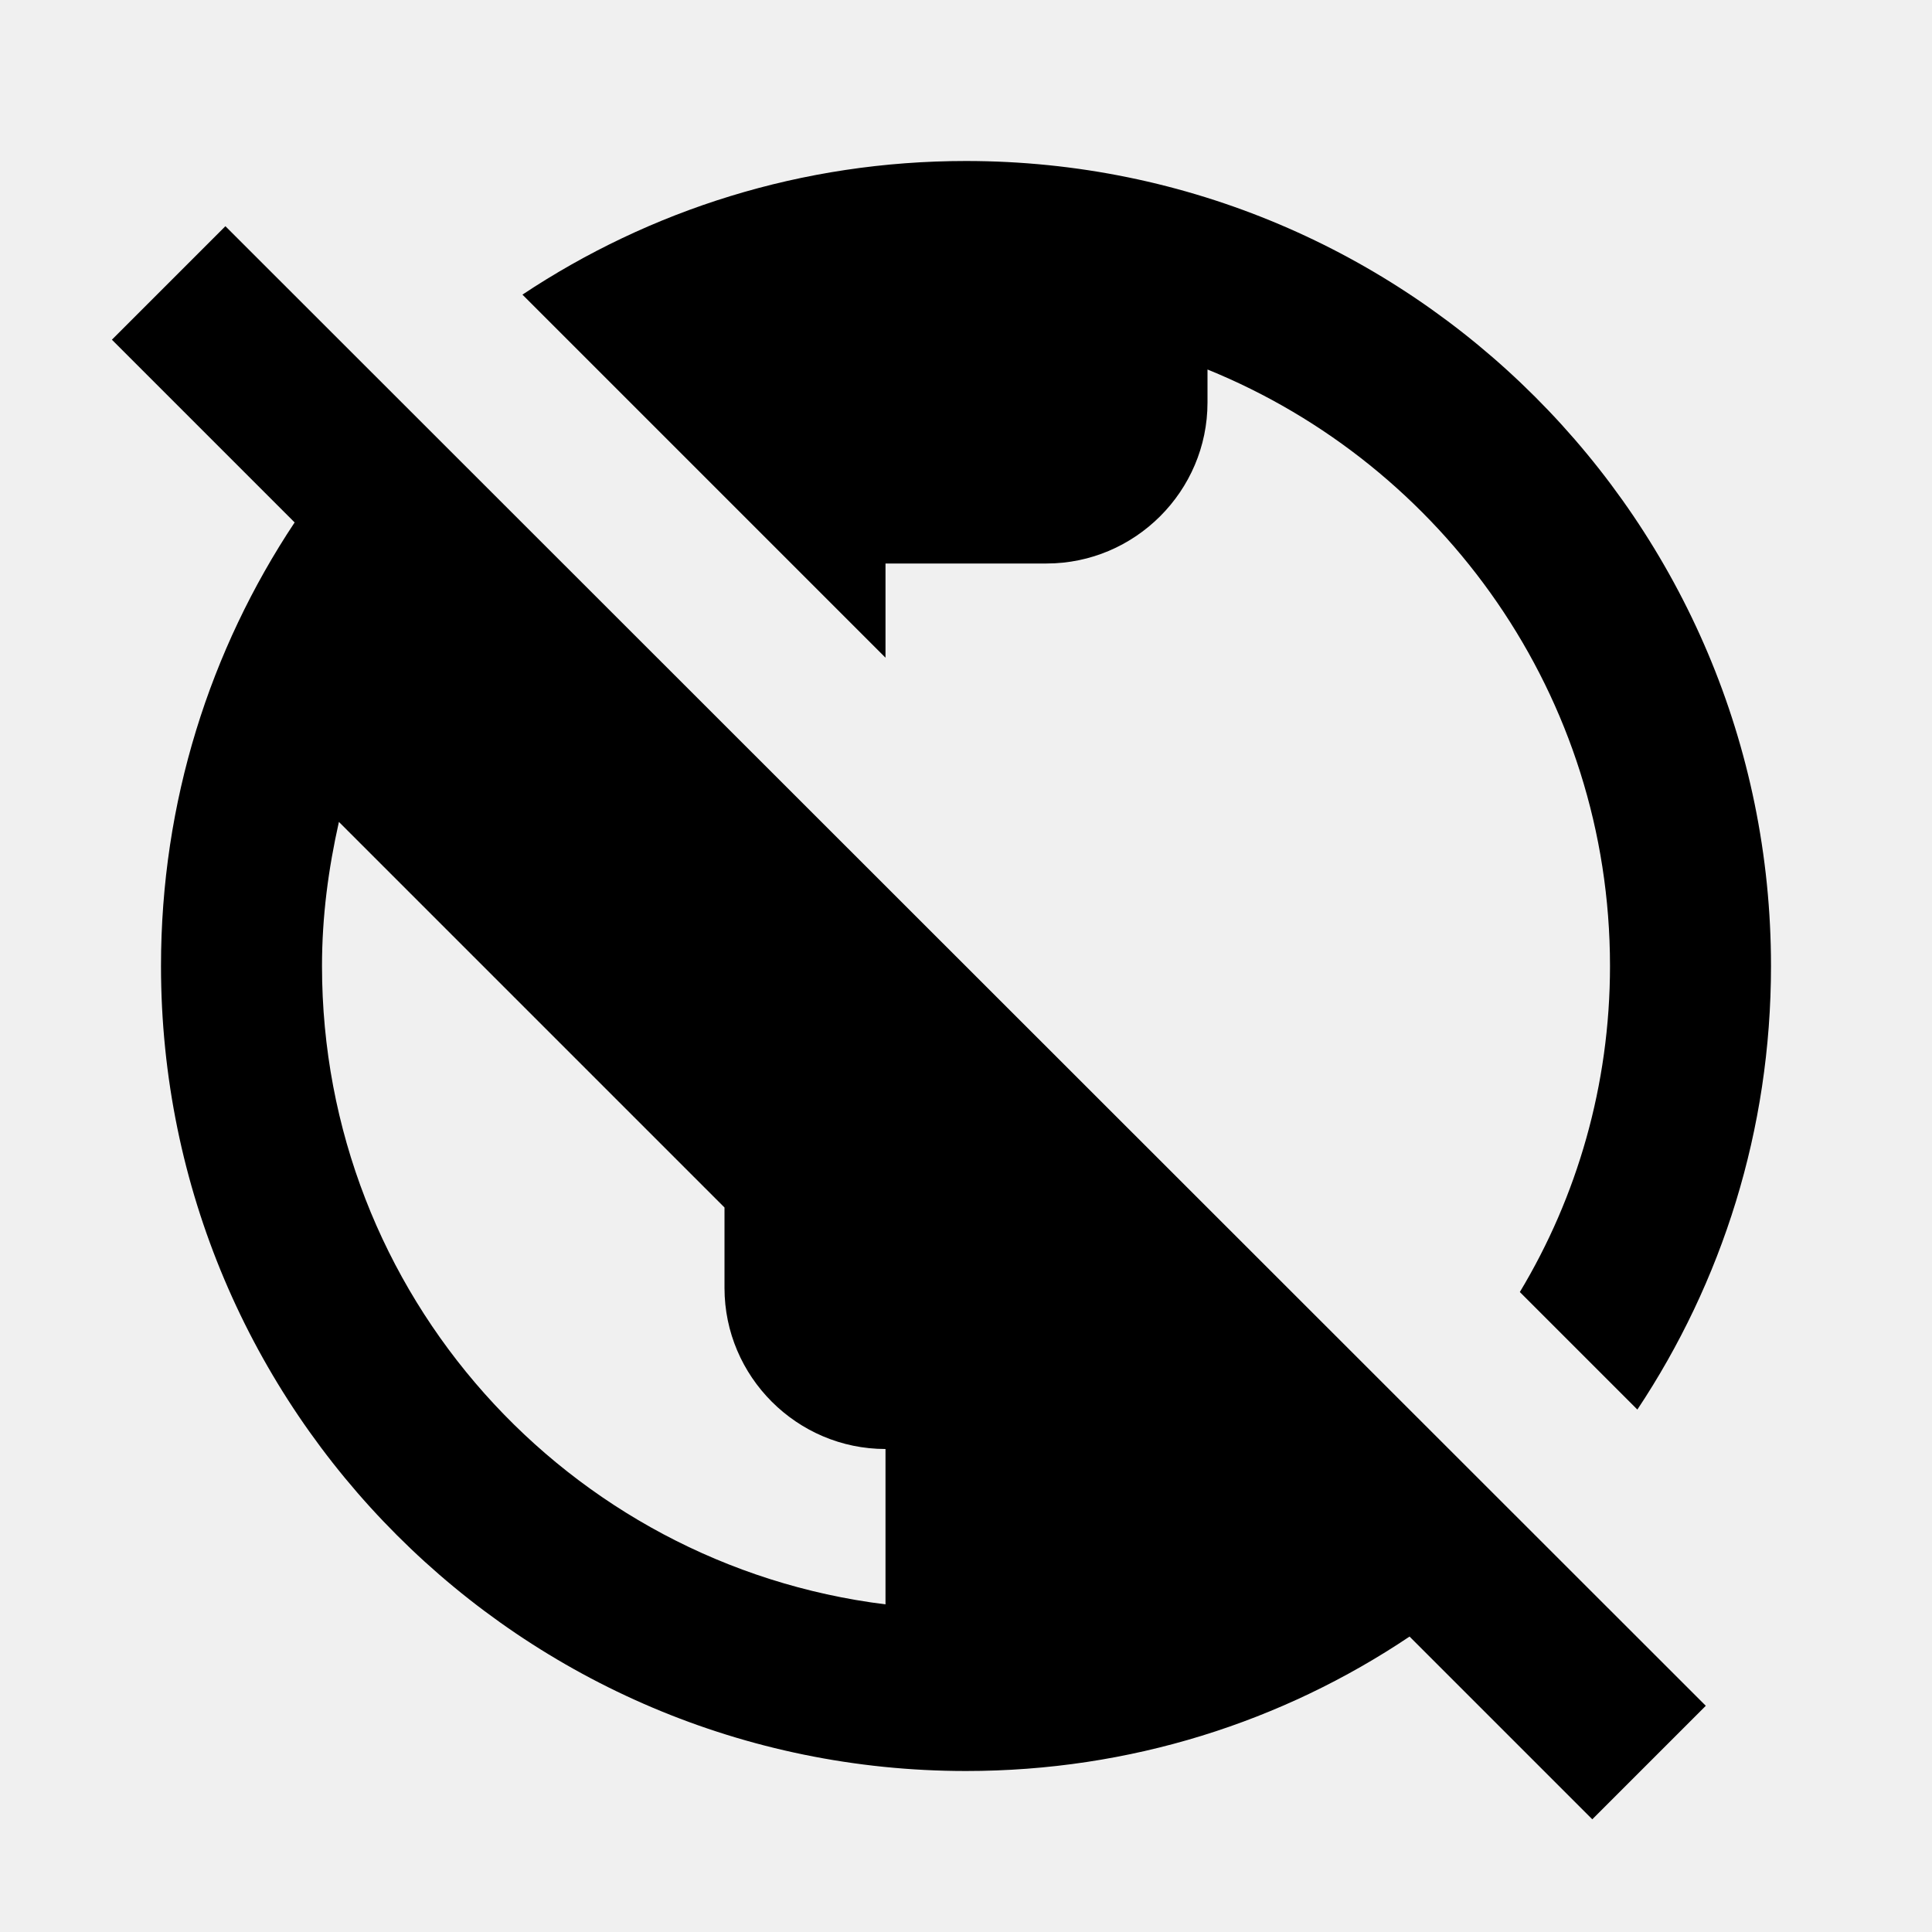
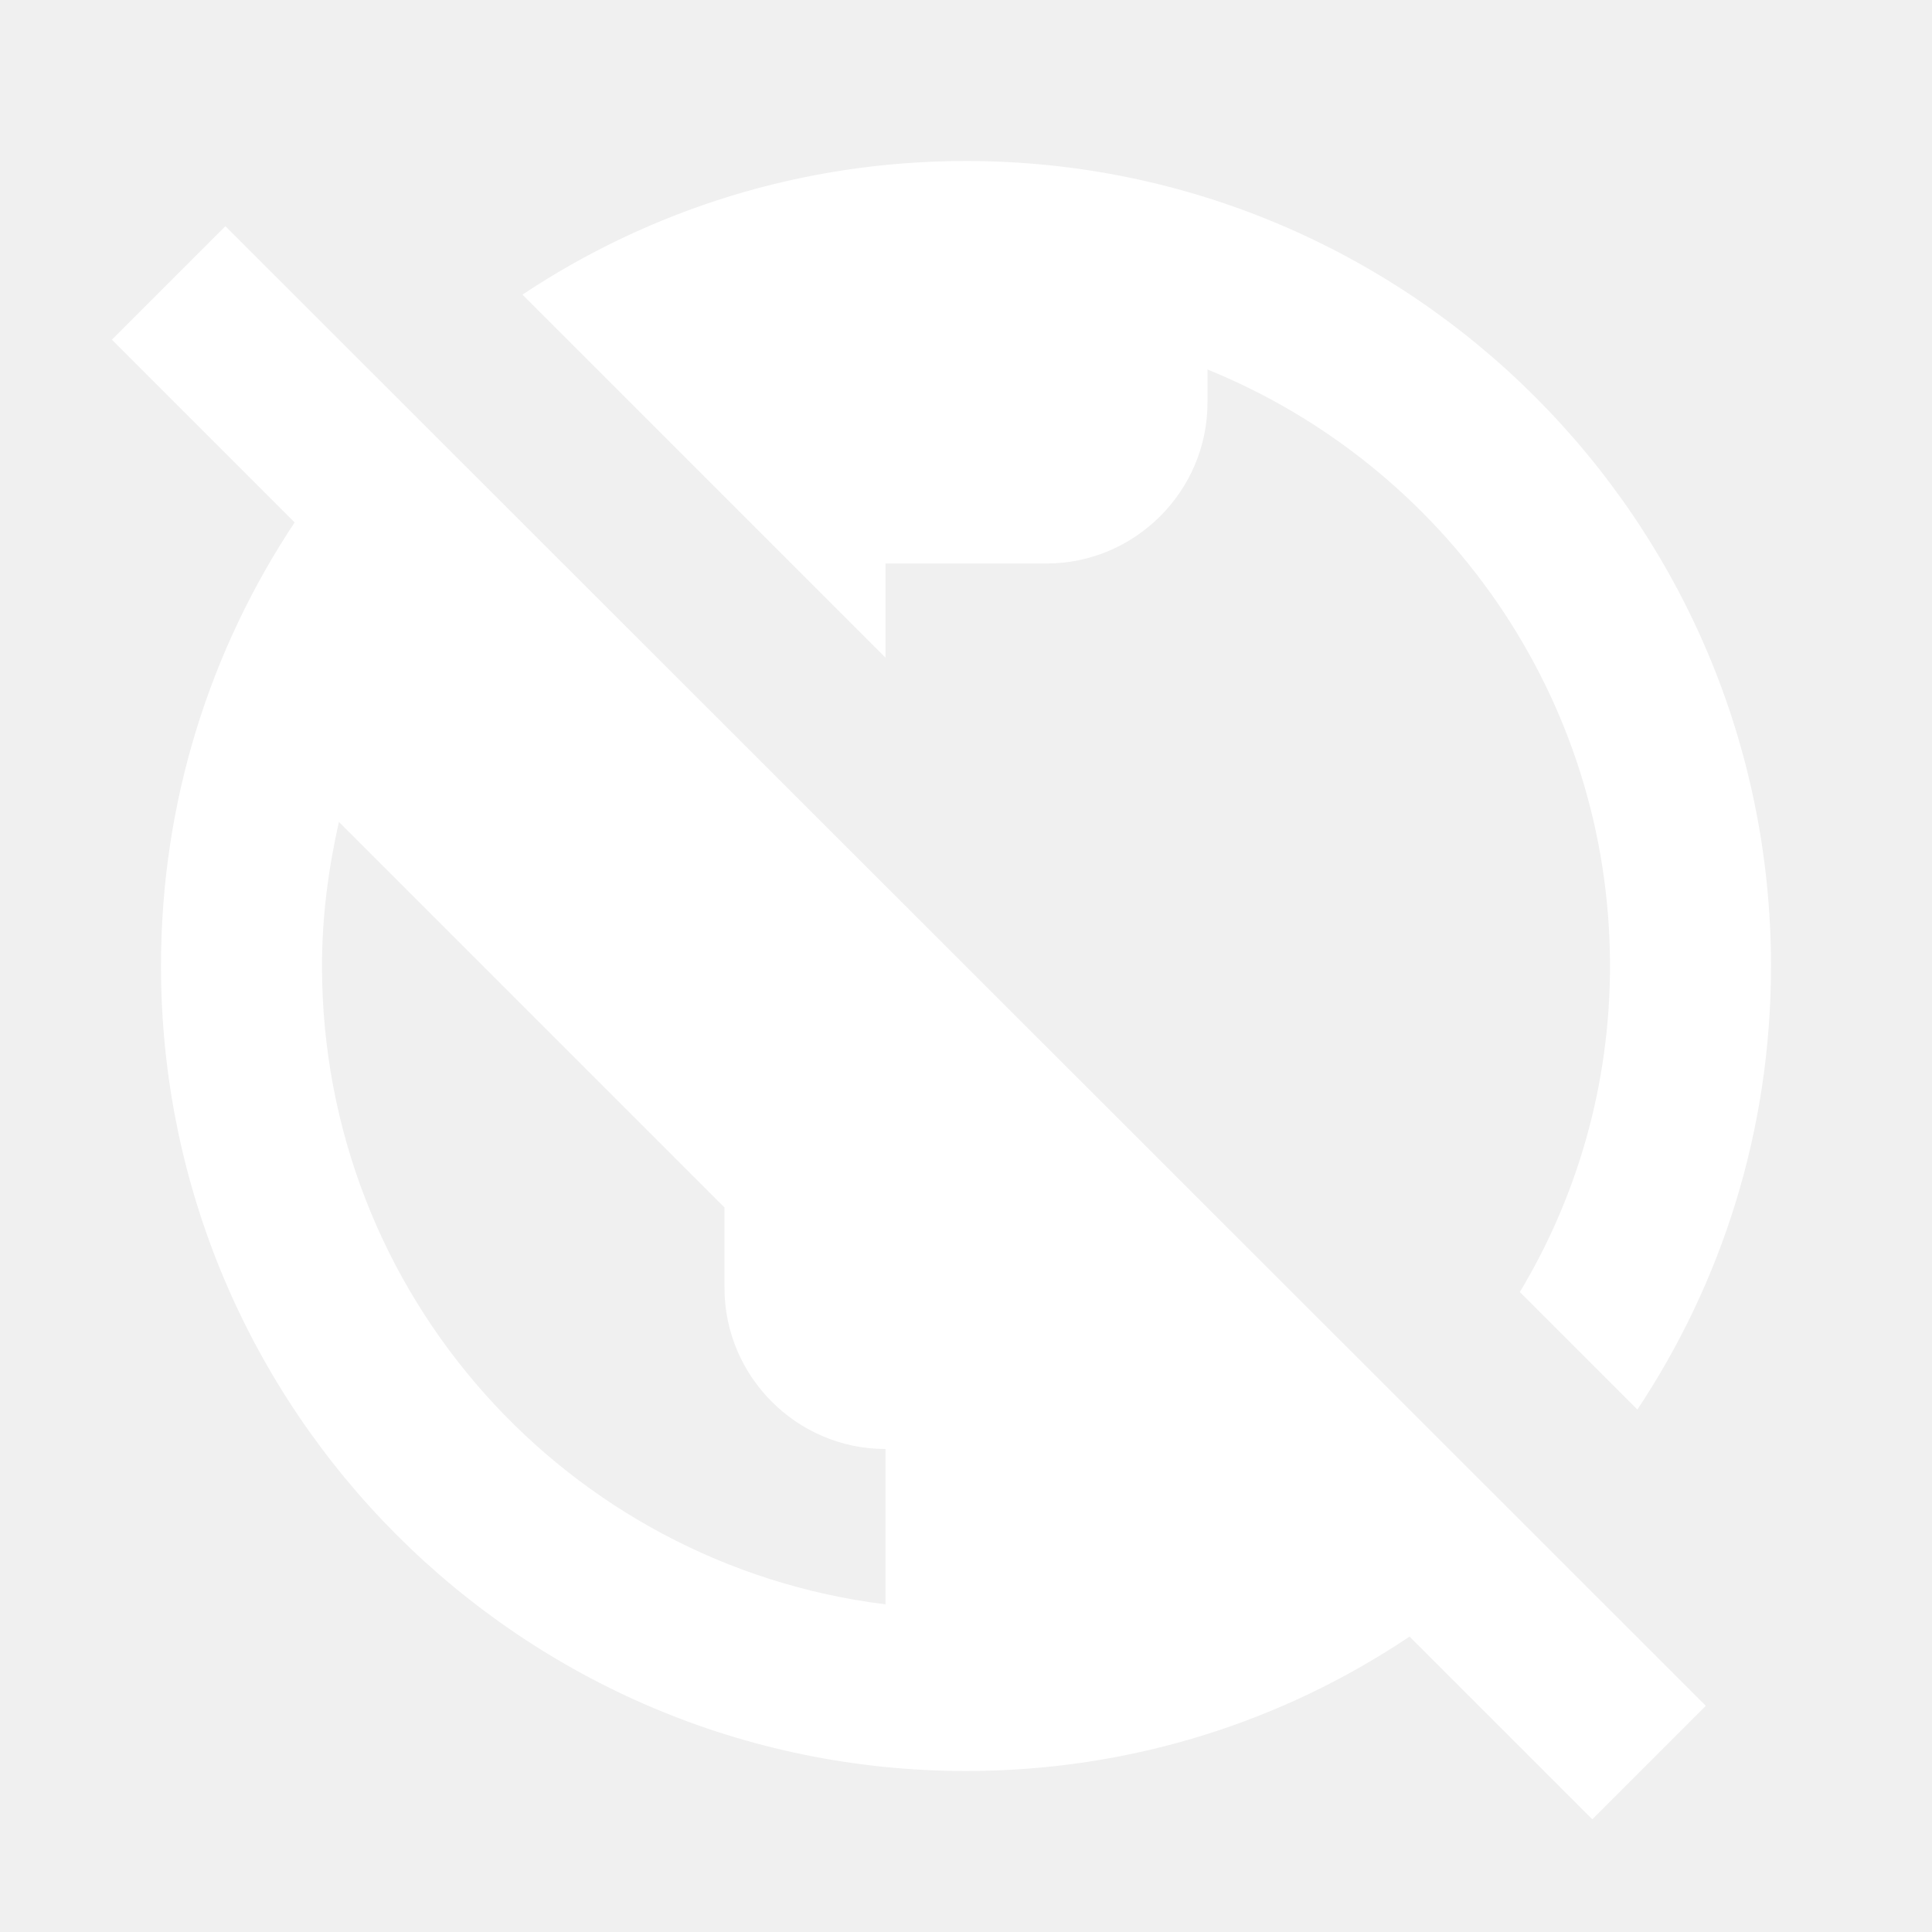
- <svg xmlns="http://www.w3.org/2000/svg" enable-background="new 0 0 24 24" height="24px" viewBox="0 0 24 24" width="24px" fill="#000000">
+ <svg xmlns="http://www.w3.org/2000/svg" enable-background="new 0 0 24 24" height="24px" viewBox="0 0 24 24" width="24px" fill="#ffffff">
  <g>
    <rect fill="none" height="24" width="24" />
    <path d="M11,8.17L6.49,3.66C8.07,2.61,9.96,2,12,2c5.52,0,10,4.48,10,10c0,2.04-0.61,3.93-1.66,5.51l-1.46-1.46 C19.59,14.87,20,13.48,20,12c0-3.35-2.07-6.22-5-7.41V5c0,1.1-0.9,2-2,2h-2V8.17z M21.19,21.19l-1.41,1.41l-2.27-2.27 C15.93,21.39,14.04,22,12,22C6.48,22,2,17.52,2,12c0-2.04,0.61-3.93,1.66-5.51L1.39,4.22l1.41-1.41L21.19,21.19z M11,18 c-1.1,0-2-0.9-2-2v-1l-4.79-4.79C4.08,10.79,4,11.38,4,12c0,4.08,3.05,7.44,7,7.93V18z" />
  </g>
</svg>
